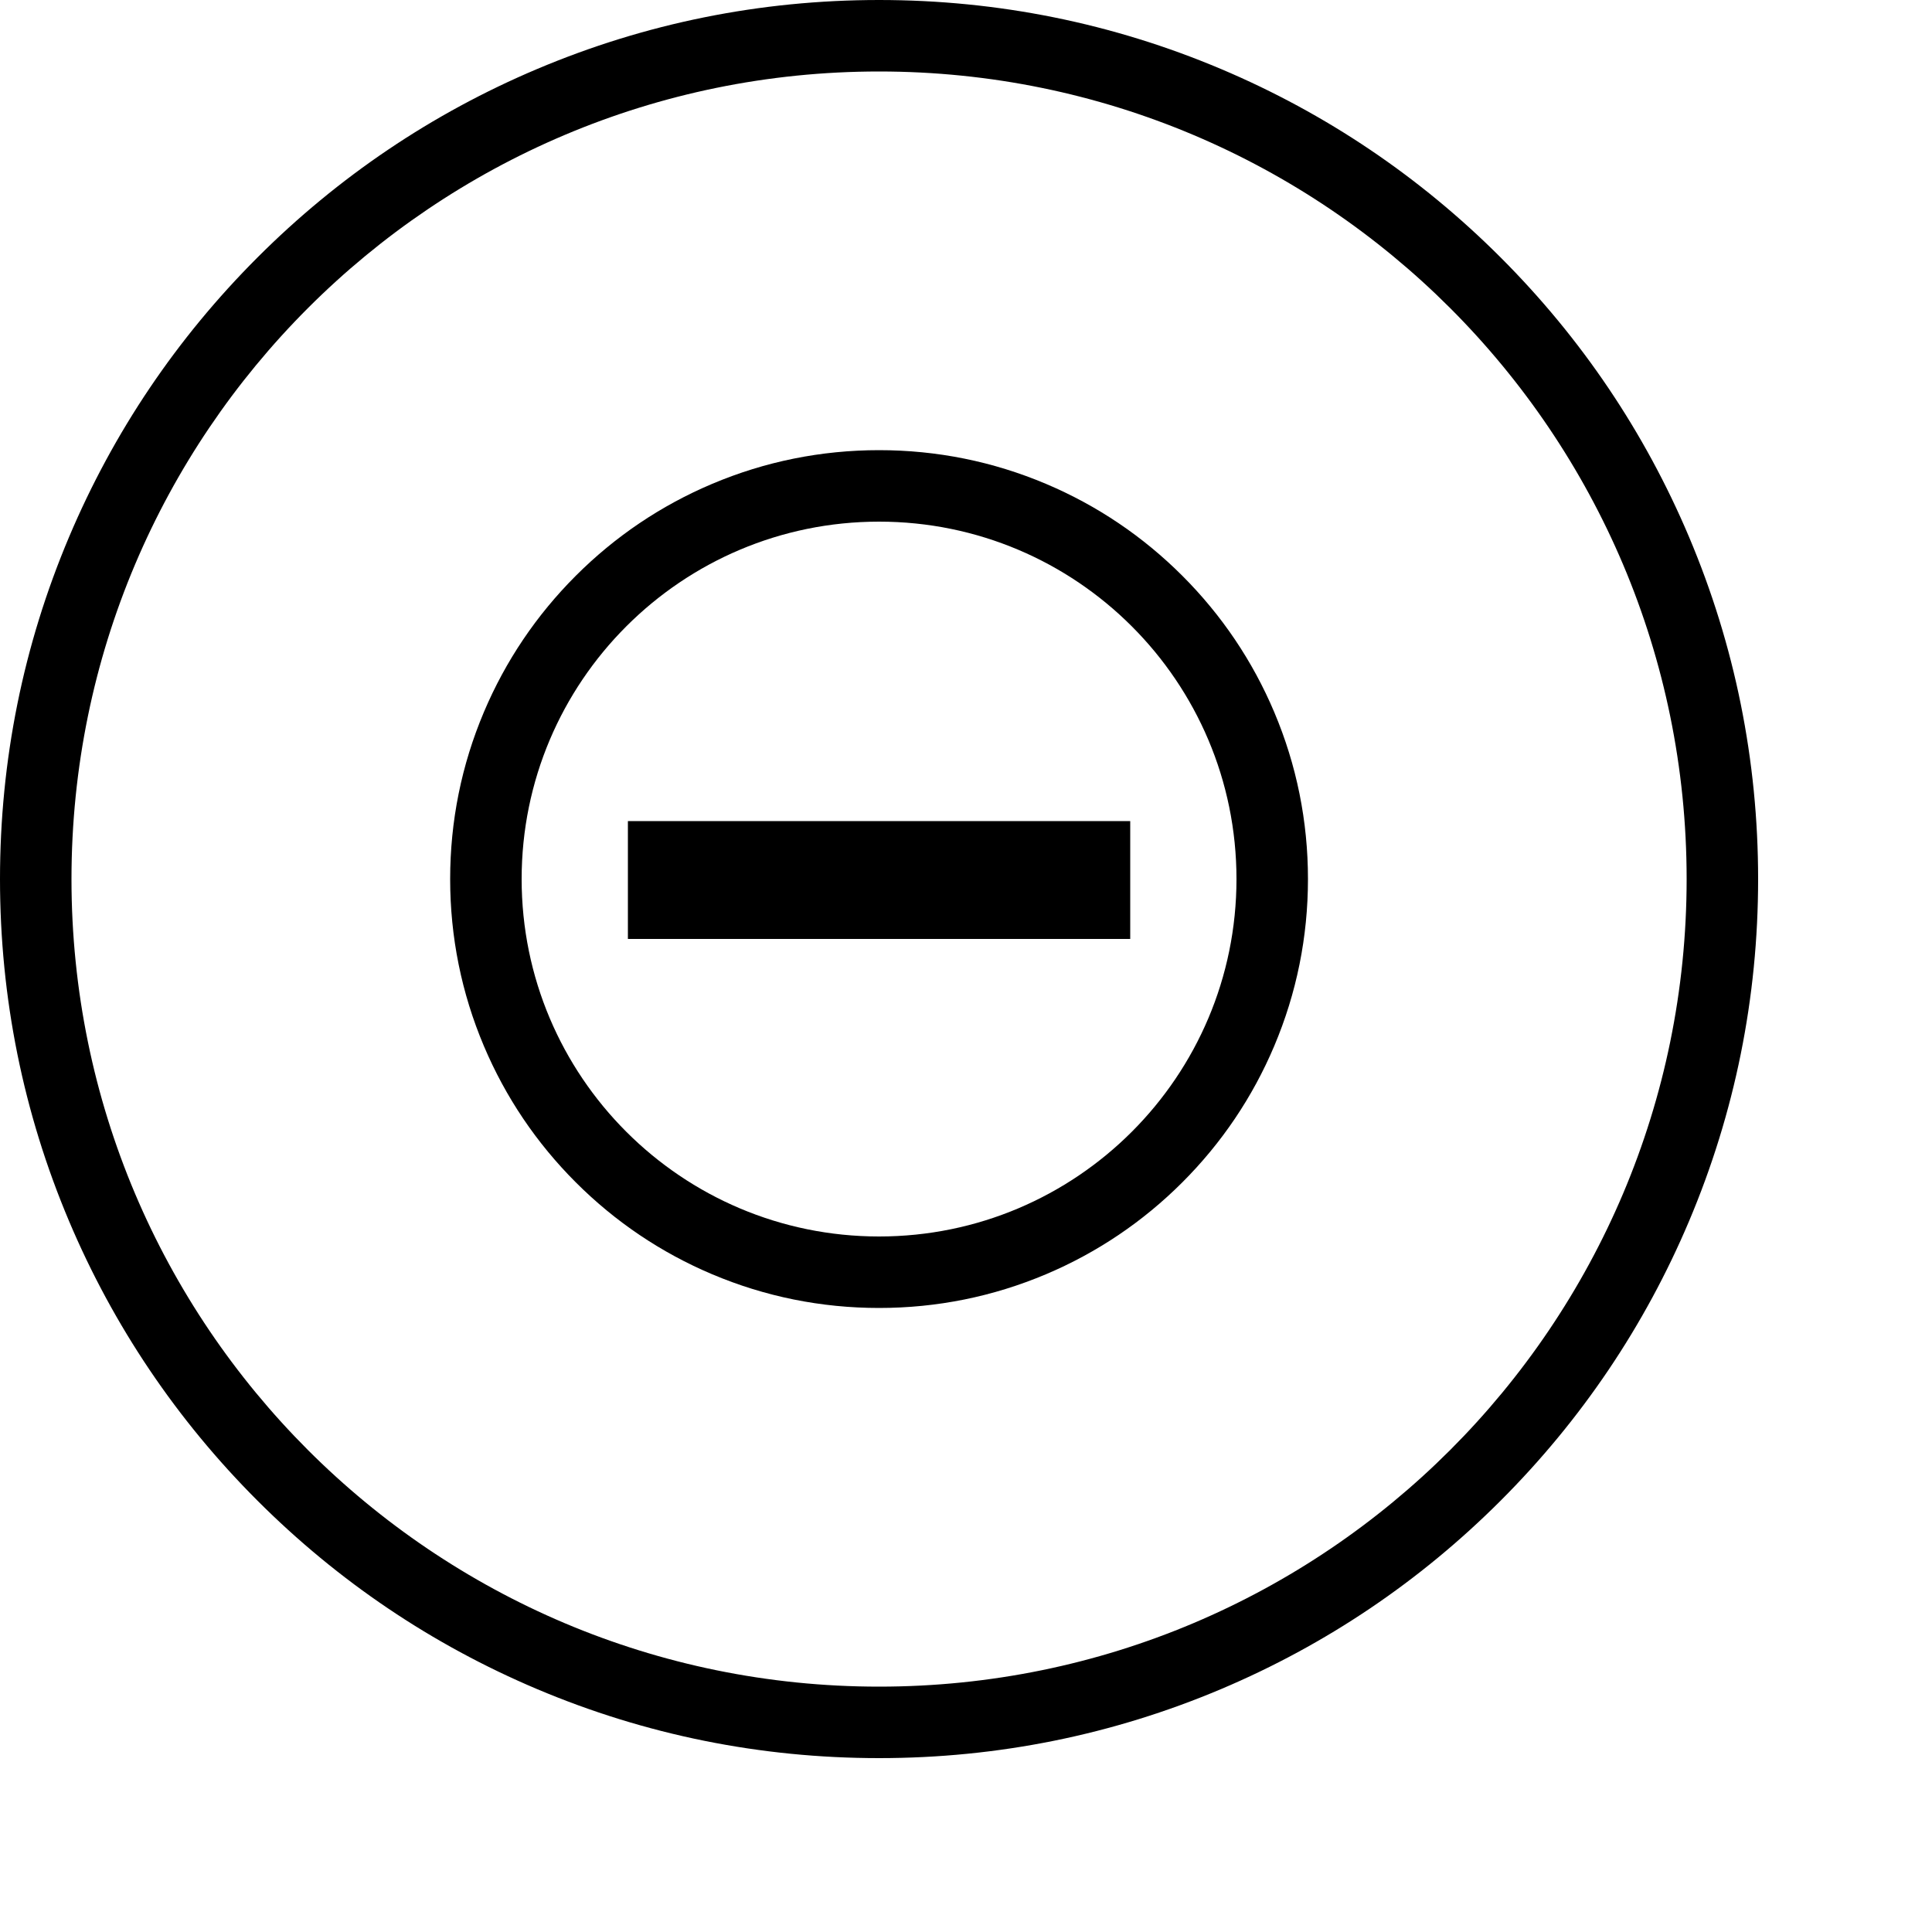
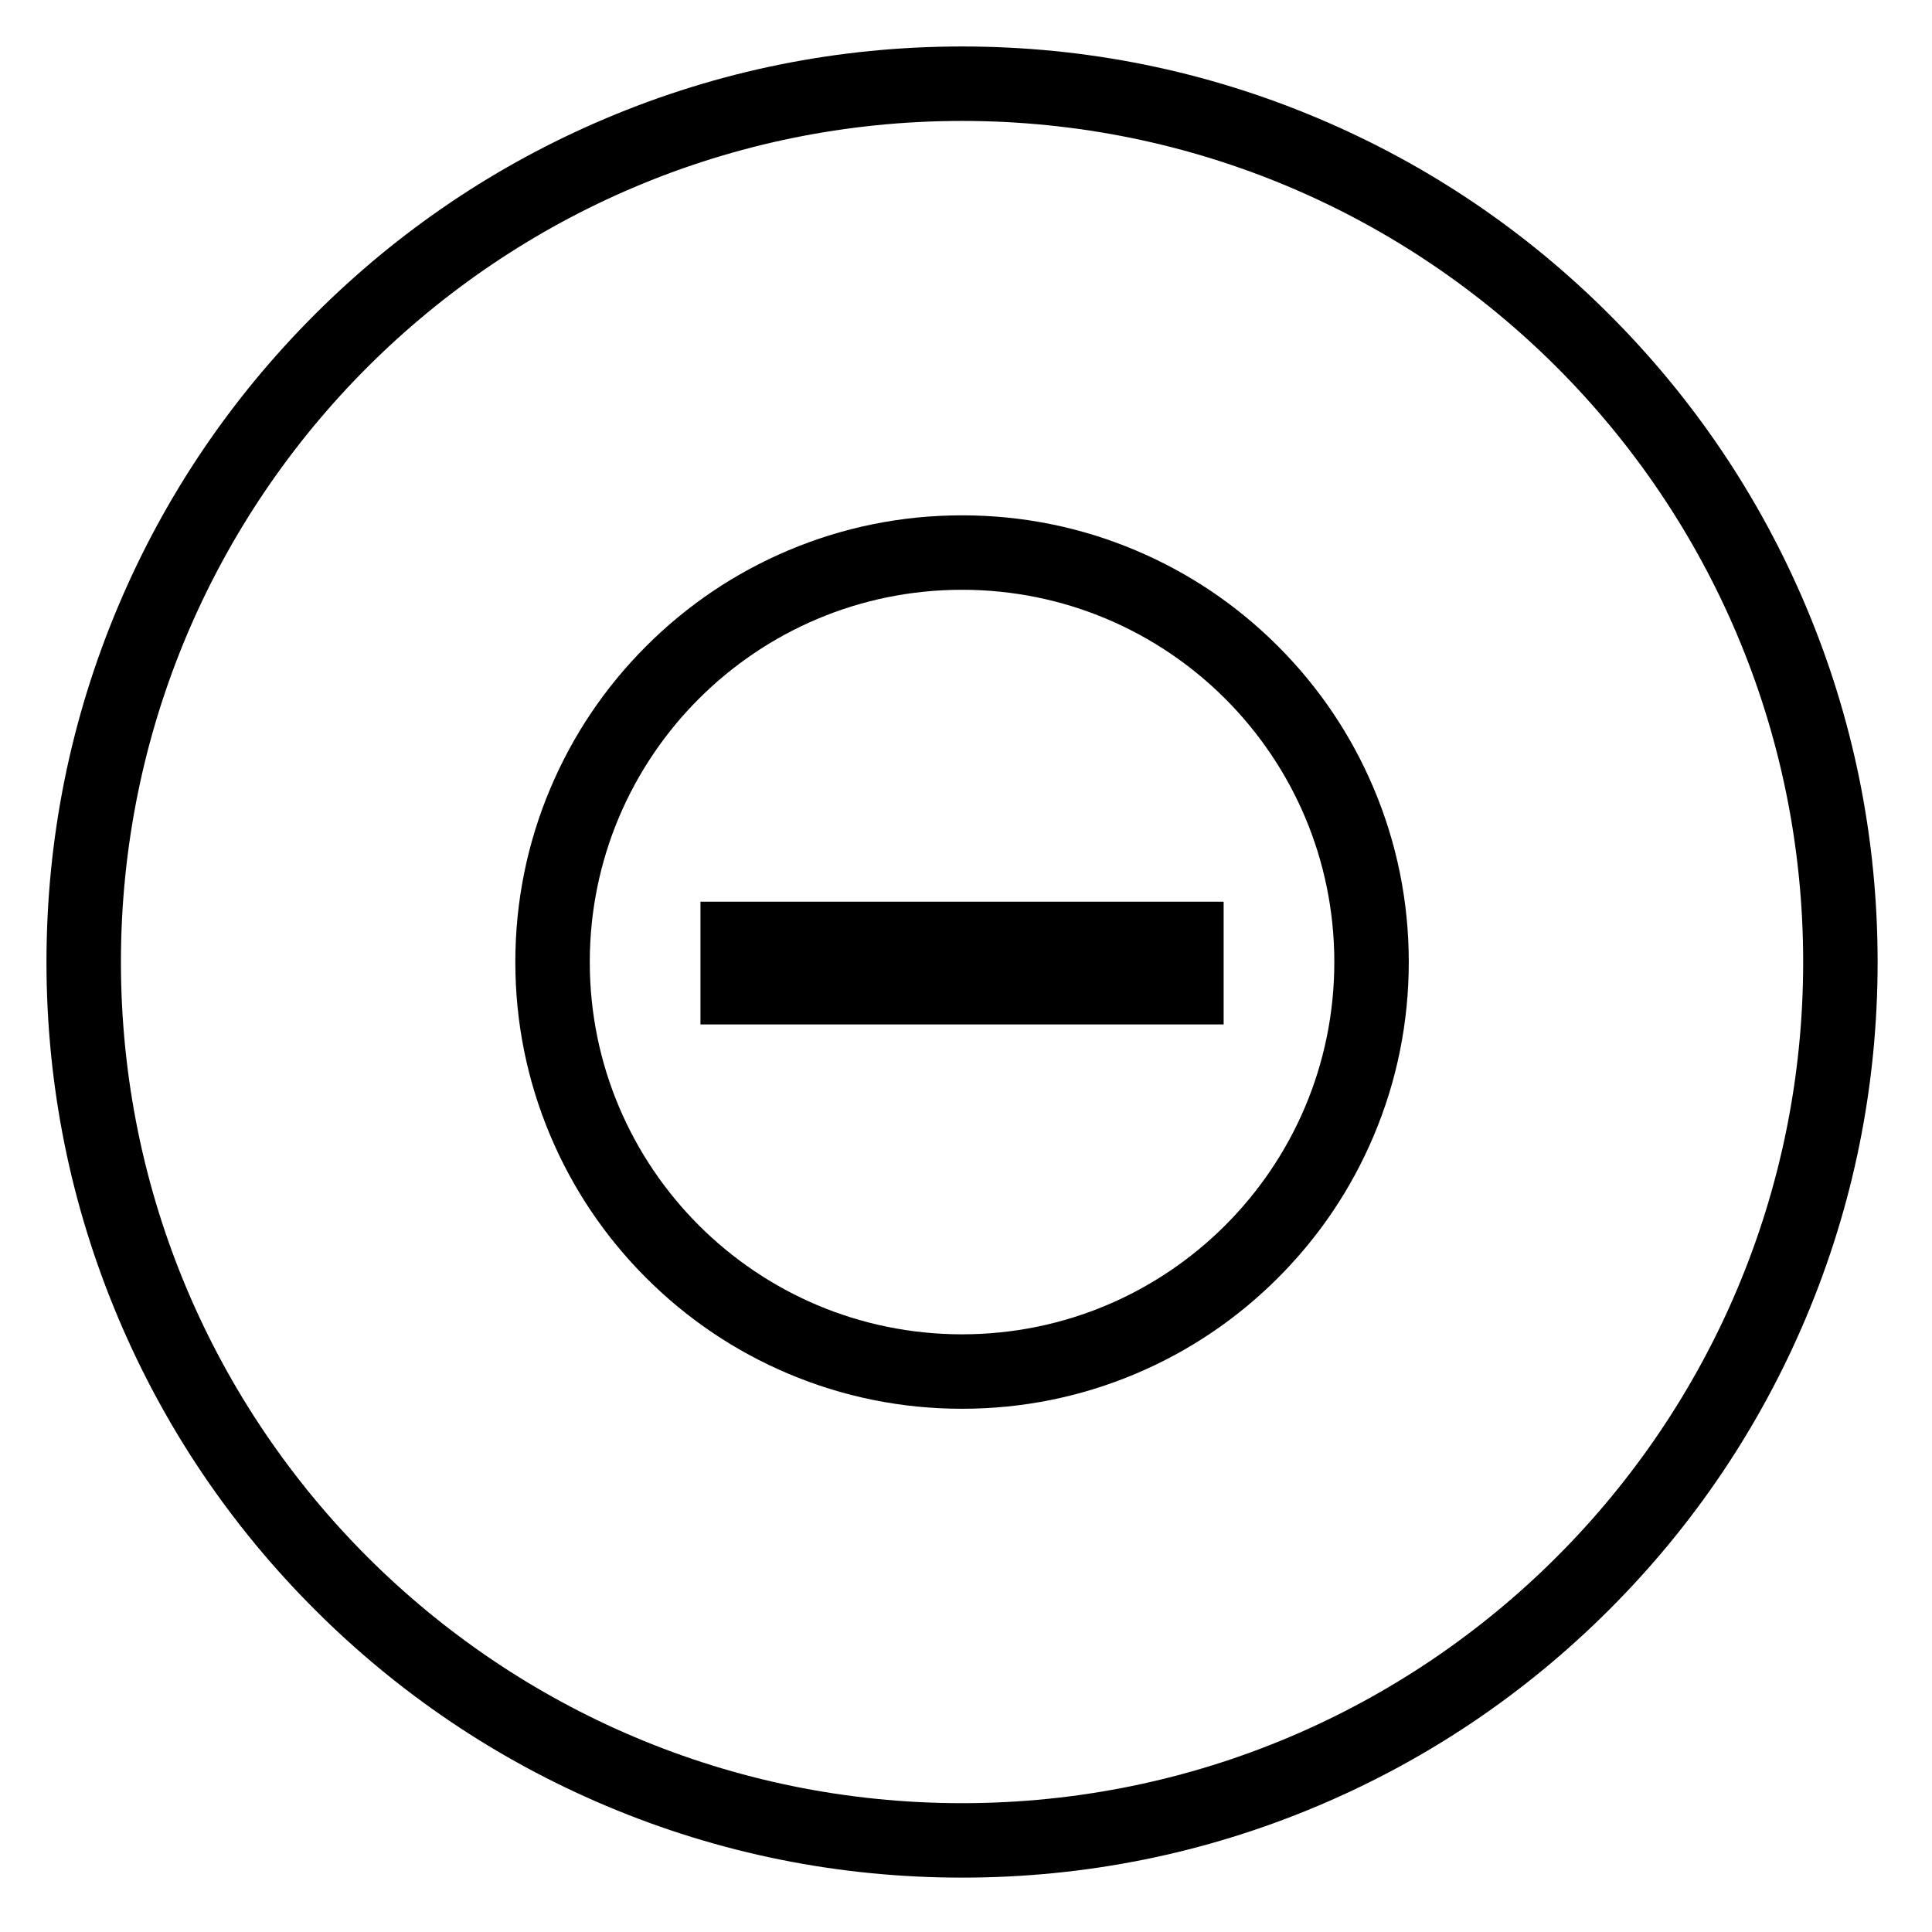
- <svg viewBox="0 0 1000 1000" preserveAspectRatio="xMidYMid meet">
-   <path d="M455,37c230.855,0,418,187.145,418,418c0,230.854-187.145,418-418,418C224.145,873,37,685.854,37,455            C37,224.145,224.145,37,455,37 M455,0c-61.408,0-121,12.035-177.118,35.771c-54.186,22.918-102.841,55.721-144.616,97.495            s-74.577,90.43-97.495,144.616C12.035,334,0,393.592,0,455s12.035,121,35.771,177.118c22.918,54.186,55.721,102.841,97.495,144.615            c41.774,41.773,90.43,74.576,144.616,97.494C334,897.965,393.592,910,455,910s121-12.035,177.118-35.771            c54.186-22.918,102.841-55.722,144.615-97.495c41.773-41.774,74.577-90.431,97.495-144.615C897.965,576,910,516.408,910,455            s-12.035-121-35.771-177.118c-22.918-54.186-55.721-102.841-97.494-144.616c-41.774-41.775-90.431-74.577-144.615-97.495            C576,12.035,516.408,0,455,0L455,0z" />
-   <path d="M455,270c102.173,0,185,82.827,185,185s-82.827,185-185,185s-185-82.827-185-185S352.827,270,455,270            M455,233c-29.954,0-59.031,5.875-86.424,17.461c-26.44,11.183-50.178,27.185-70.555,47.562            c-20.375,20.376-36.377,44.114-47.562,70.554C238.875,395.969,233,425.046,233,455c0,29.953,5.875,59.03,17.461,86.424            c11.183,26.44,27.185,50.178,47.563,70.554c20.376,20.377,44.113,36.379,70.554,47.563C395.969,671.125,425.046,677,455,677            c29.953,0,59.03-5.875,86.424-17.461c26.44-11.185,50.178-27.187,70.555-47.563c20.376-20.376,36.378-44.112,47.562-70.554            C671.125,514.03,677,484.953,677,455c0-29.954-5.875-59.031-17.461-86.424c-11.184-26.44-27.186-50.178-47.563-70.554            c-20.376-20.376-44.112-36.378-70.554-47.562C514.03,238.875,484.953,233,455,233L455,233z" />
-   <rect x="325" y="425" width="260" height="61" />
+ <svg xmlns="http://www.w3.org/2000/svg" viewBox="0 0 1000 1000" preserveAspectRatio="xMidYMid meet" version="1.1" id="svg8">
+   <defs id="defs12" />
+   <path d="m 497.955,62.592 c 240.445,0 435.363,194.919 435.363,435.363 0,240.444 -194.919,435.363 -435.363,435.363 -240.445,0 -435.363,-194.92 -435.363,-435.363 0,-240.445 194.919,-435.363 435.363,-435.363 m 0,-38.537 c -63.959,0 -126.026,12.535 -184.475,37.257 C 257.043,85.182 206.367,119.347 162.857,162.857 119.346,206.366 85.182,257.043 61.312,313.48 c -24.722,58.449 -37.257,120.516 -37.257,184.475 0,63.959 12.535,126.026 37.257,184.475 23.87,56.437 58.036,107.113 101.545,150.622 43.509,43.508 94.186,77.674 150.623,101.544 58.449,24.724 120.516,37.259 184.475,37.259 63.959,0 126.026,-12.535 184.475,-37.257 56.437,-23.87 107.113,-58.037 150.622,-101.545 43.508,-43.509 77.675,-94.187 101.545,-150.622 24.723,-58.45 37.258,-120.518 37.258,-184.476 0,-63.959 -12.535,-126.026 -37.257,-184.475 C 910.729,257.043 876.563,206.367 833.055,162.857 789.546,119.346 738.868,85.182 682.433,61.312 623.982,36.59 561.914,24.055 497.955,24.055 Z" id="path2" style="stroke-width:1.042" />
+   <path d="m 497.955,305.271 c 106.417,0 192.685,86.268 192.685,192.685 0,106.417 -86.268,192.685 -192.685,192.685 -106.417,0 -192.685,-86.268 -192.685,-192.685 0,-106.417 86.268,-192.685 192.685,-192.685 m 0,-38.537 c -31.198,0 -61.483,6.119 -90.014,18.186 -27.538,11.648 -52.262,28.314 -73.486,49.538 -21.221,21.222 -37.888,45.946 -49.538,73.485 -12.065,28.53 -18.184,58.815 -18.184,90.013 0,31.197 6.119,61.482 18.186,90.014 11.648,27.538 28.314,52.262 49.539,73.485 21.222,21.223 45.945,37.89 73.485,49.539 28.529,12.065 58.814,18.184 90.012,18.184 31.197,0 61.482,-6.119 90.014,-18.186 27.538,-11.65 52.262,-28.316 73.486,-49.539 21.222,-21.222 37.889,-45.944 49.538,-73.485 12.065,-28.53 18.184,-58.815 18.184,-90.012 0,-31.198 -6.119,-61.483 -18.186,-90.014 -11.649,-27.538 -28.315,-52.262 -49.539,-73.485 -21.222,-21.222 -45.944,-37.889 -73.485,-49.538 -28.53,-12.066 -58.815,-18.185 -90.012,-18.185 z" id="path4" style="stroke-width:1.042" />
+   <rect x="362.555" y="466.709" width="270.8" height="63.534" id="rect6" style="stroke-width:1.042" />
</svg>
